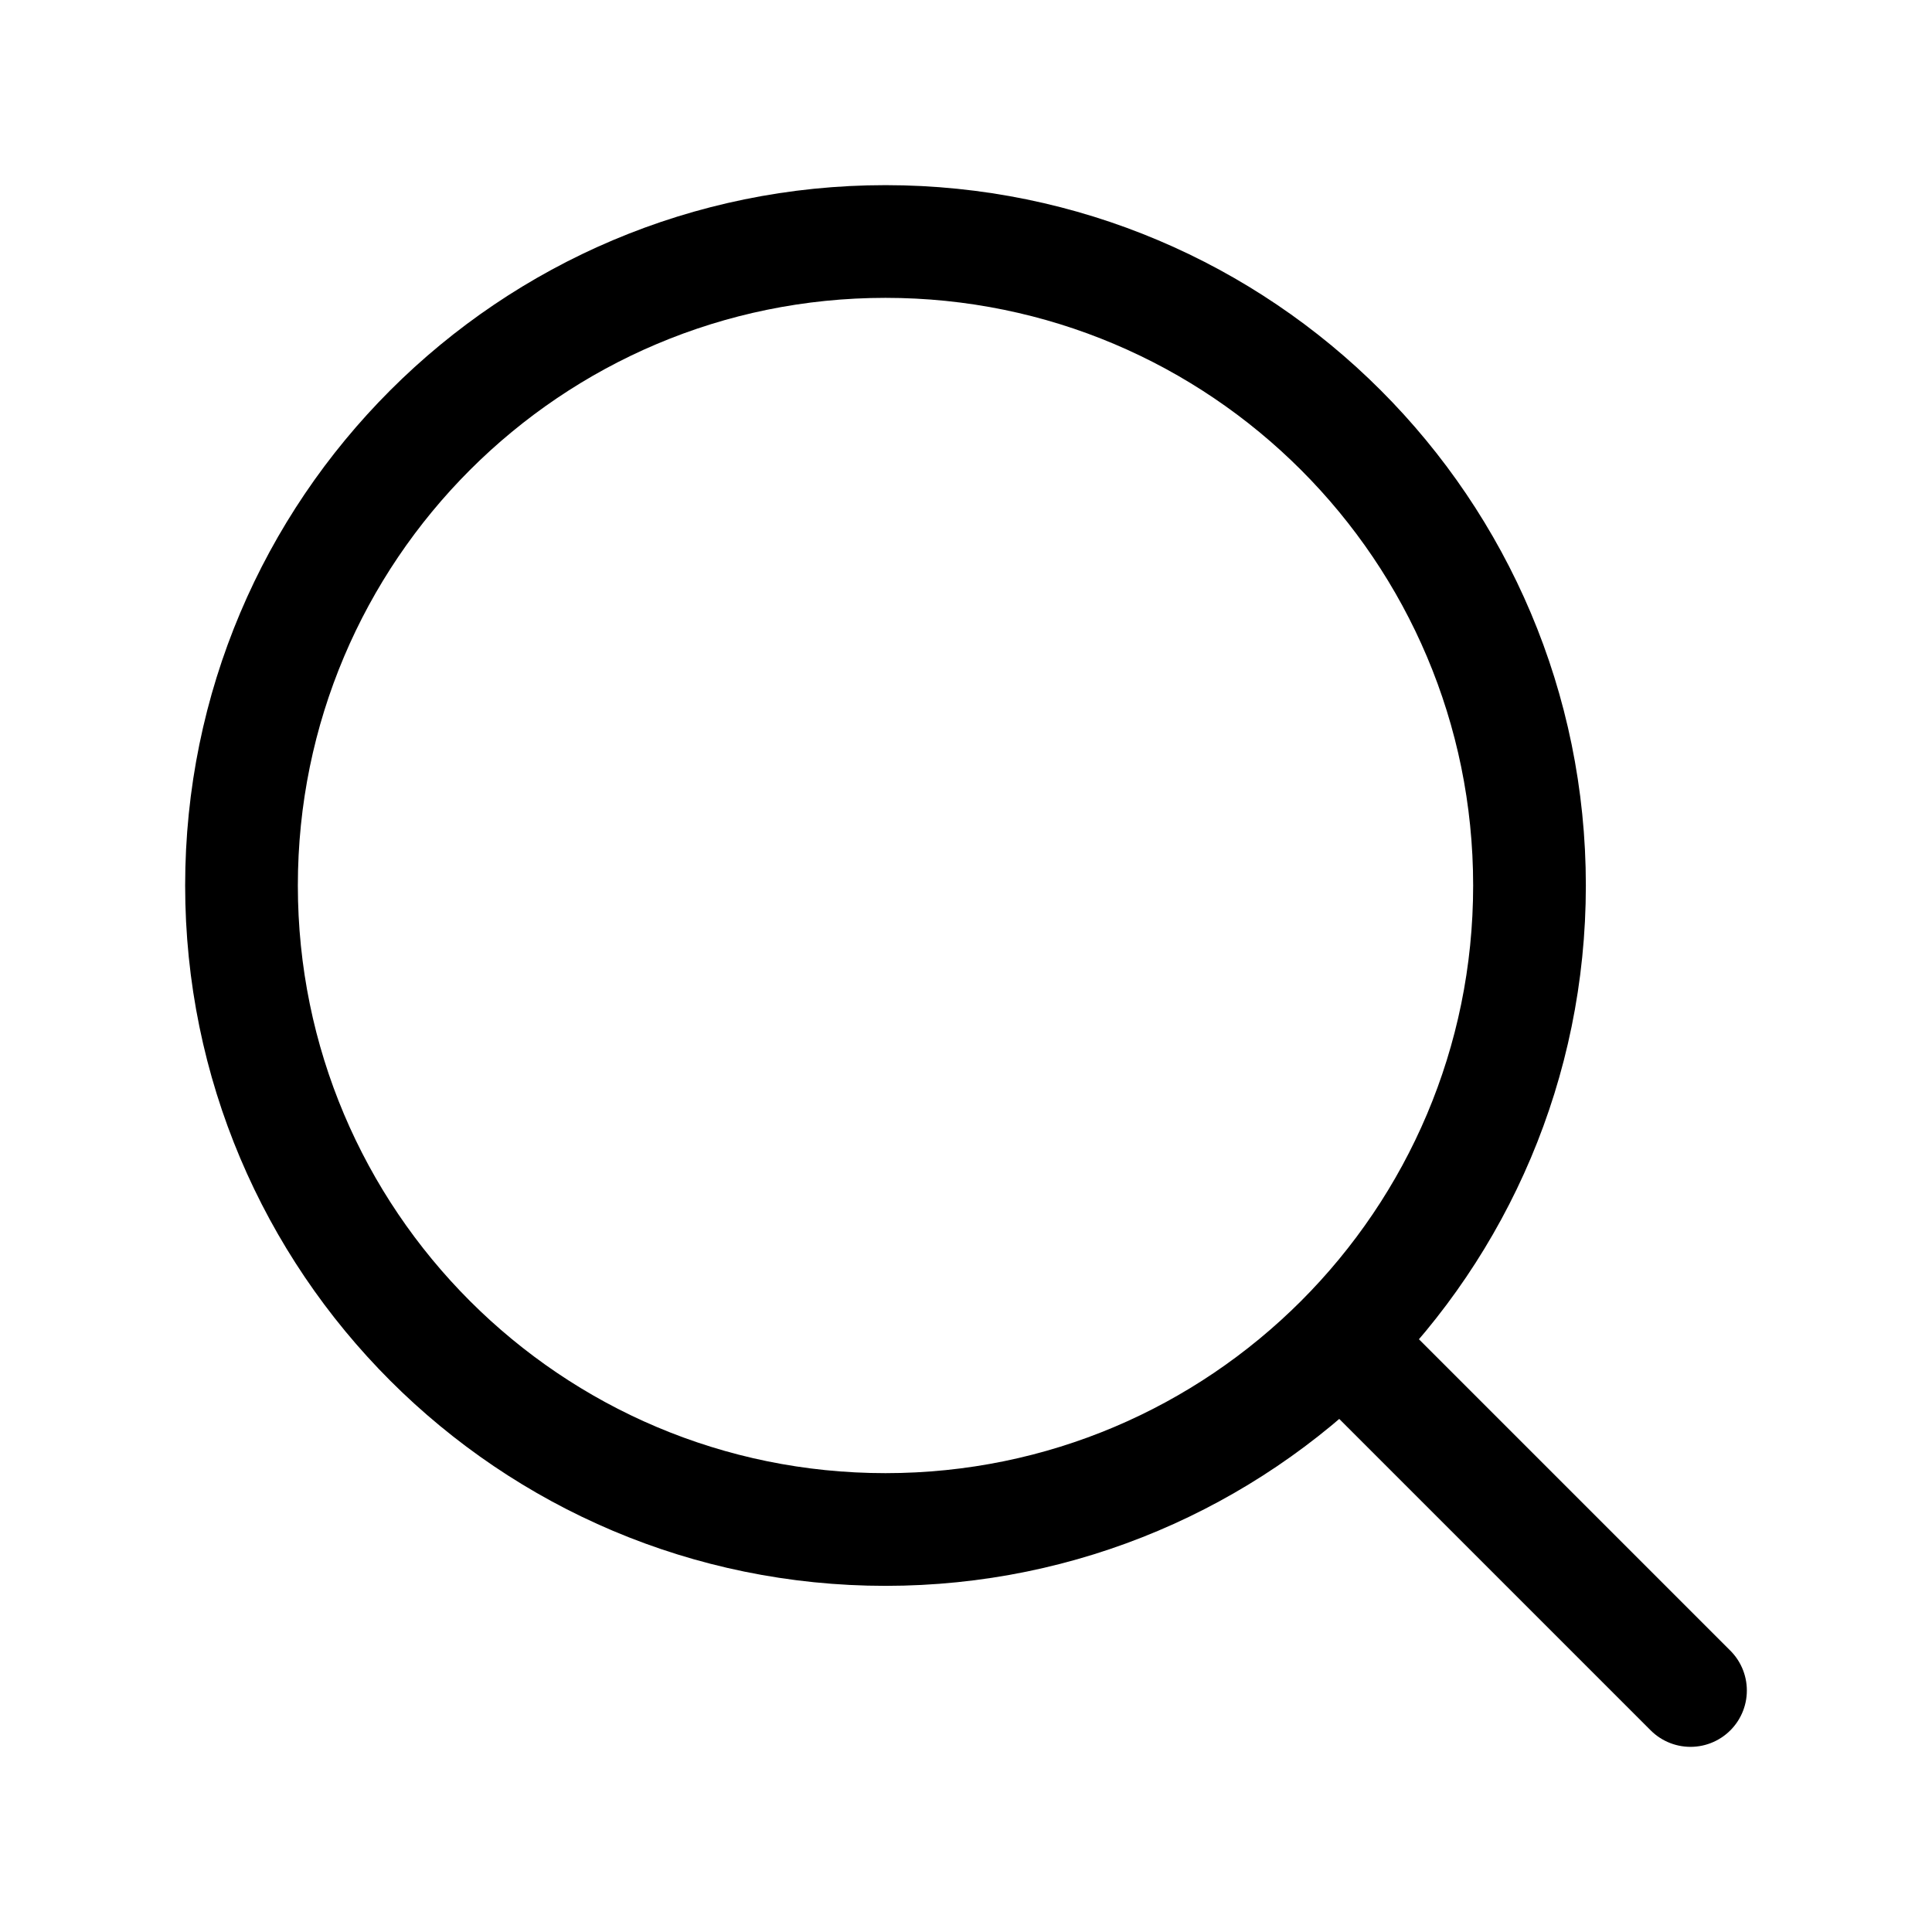
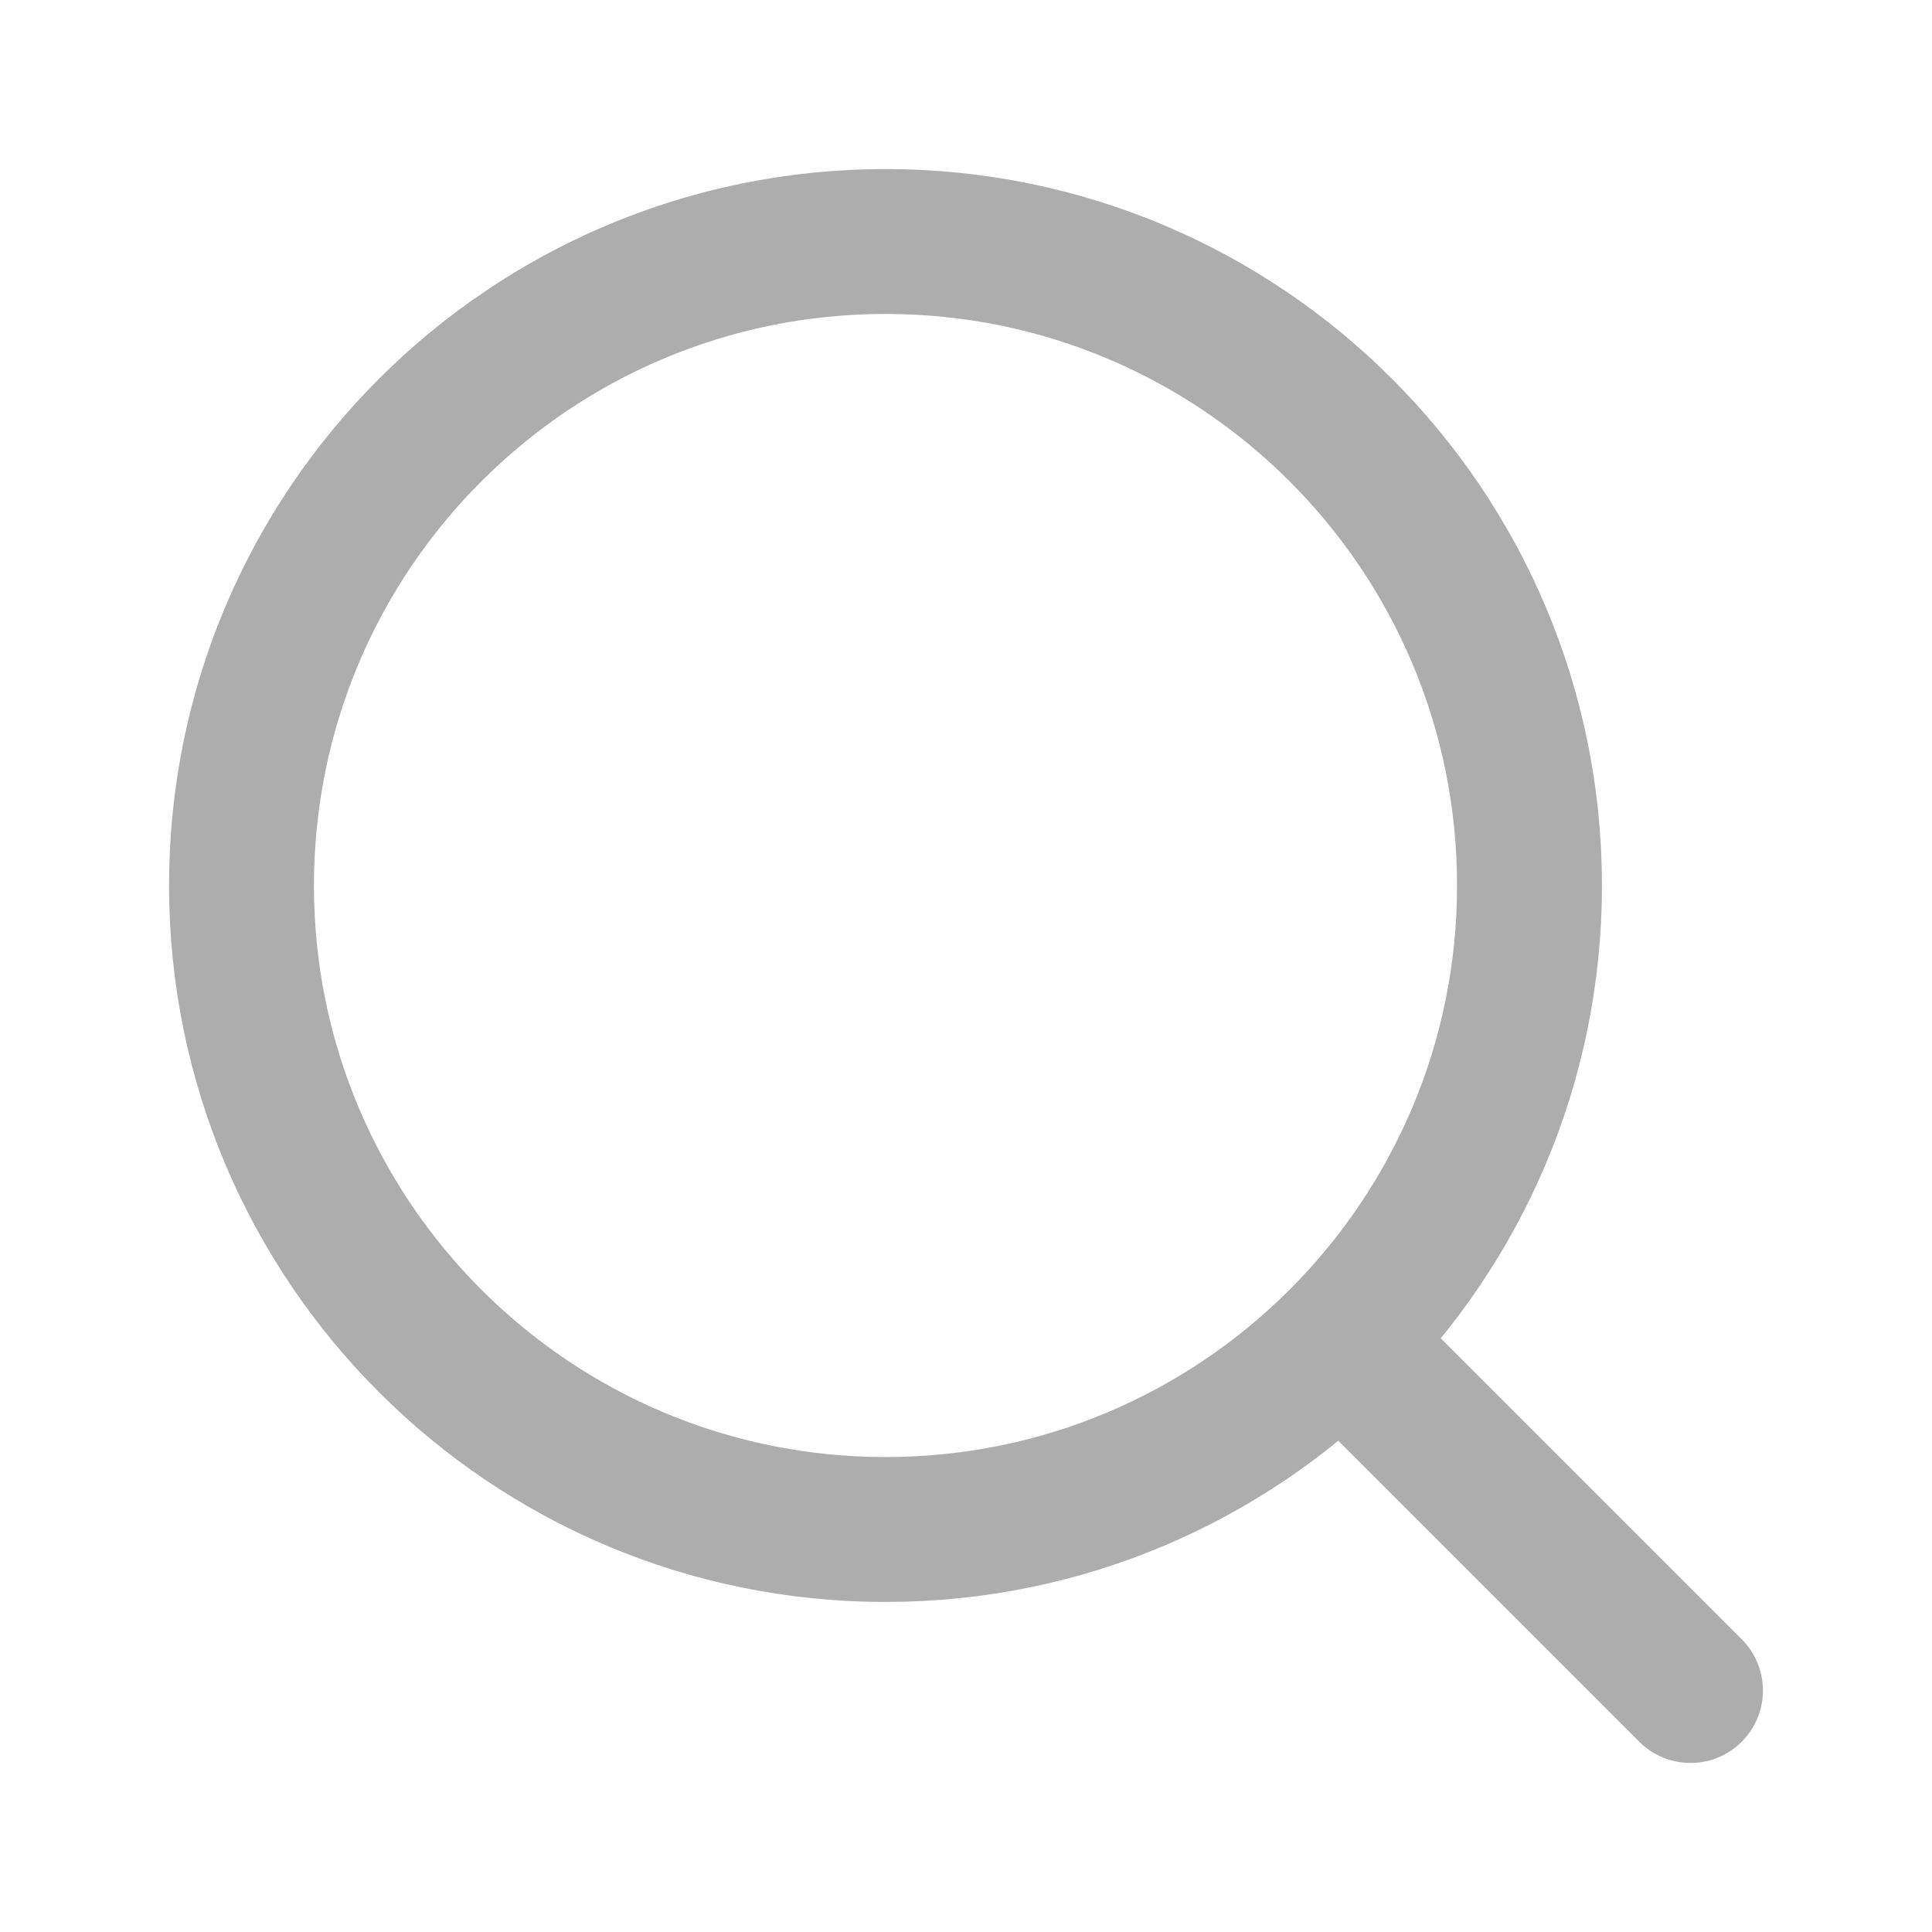
<svg xmlns="http://www.w3.org/2000/svg" width="24px" height="24px" viewBox="0 0 24 24" stroke-width="1.4" fill="none" color="#000000">
-   <path d="M17 17l4 4M3 11a8 8 0 1016 0 8 8 0 00-16 0z" stroke="#000000" stroke-width="1.4" stroke-linecap="round" stroke-linejoin="round" />
+   <path d="M17 17l4 4M3 11a8 8 0 1016 0 8 8 0 00-16 0z" stroke="#ADADAD" stroke-width="1.8" stroke-linecap="round" stroke-linejoin="round" />
</svg>
